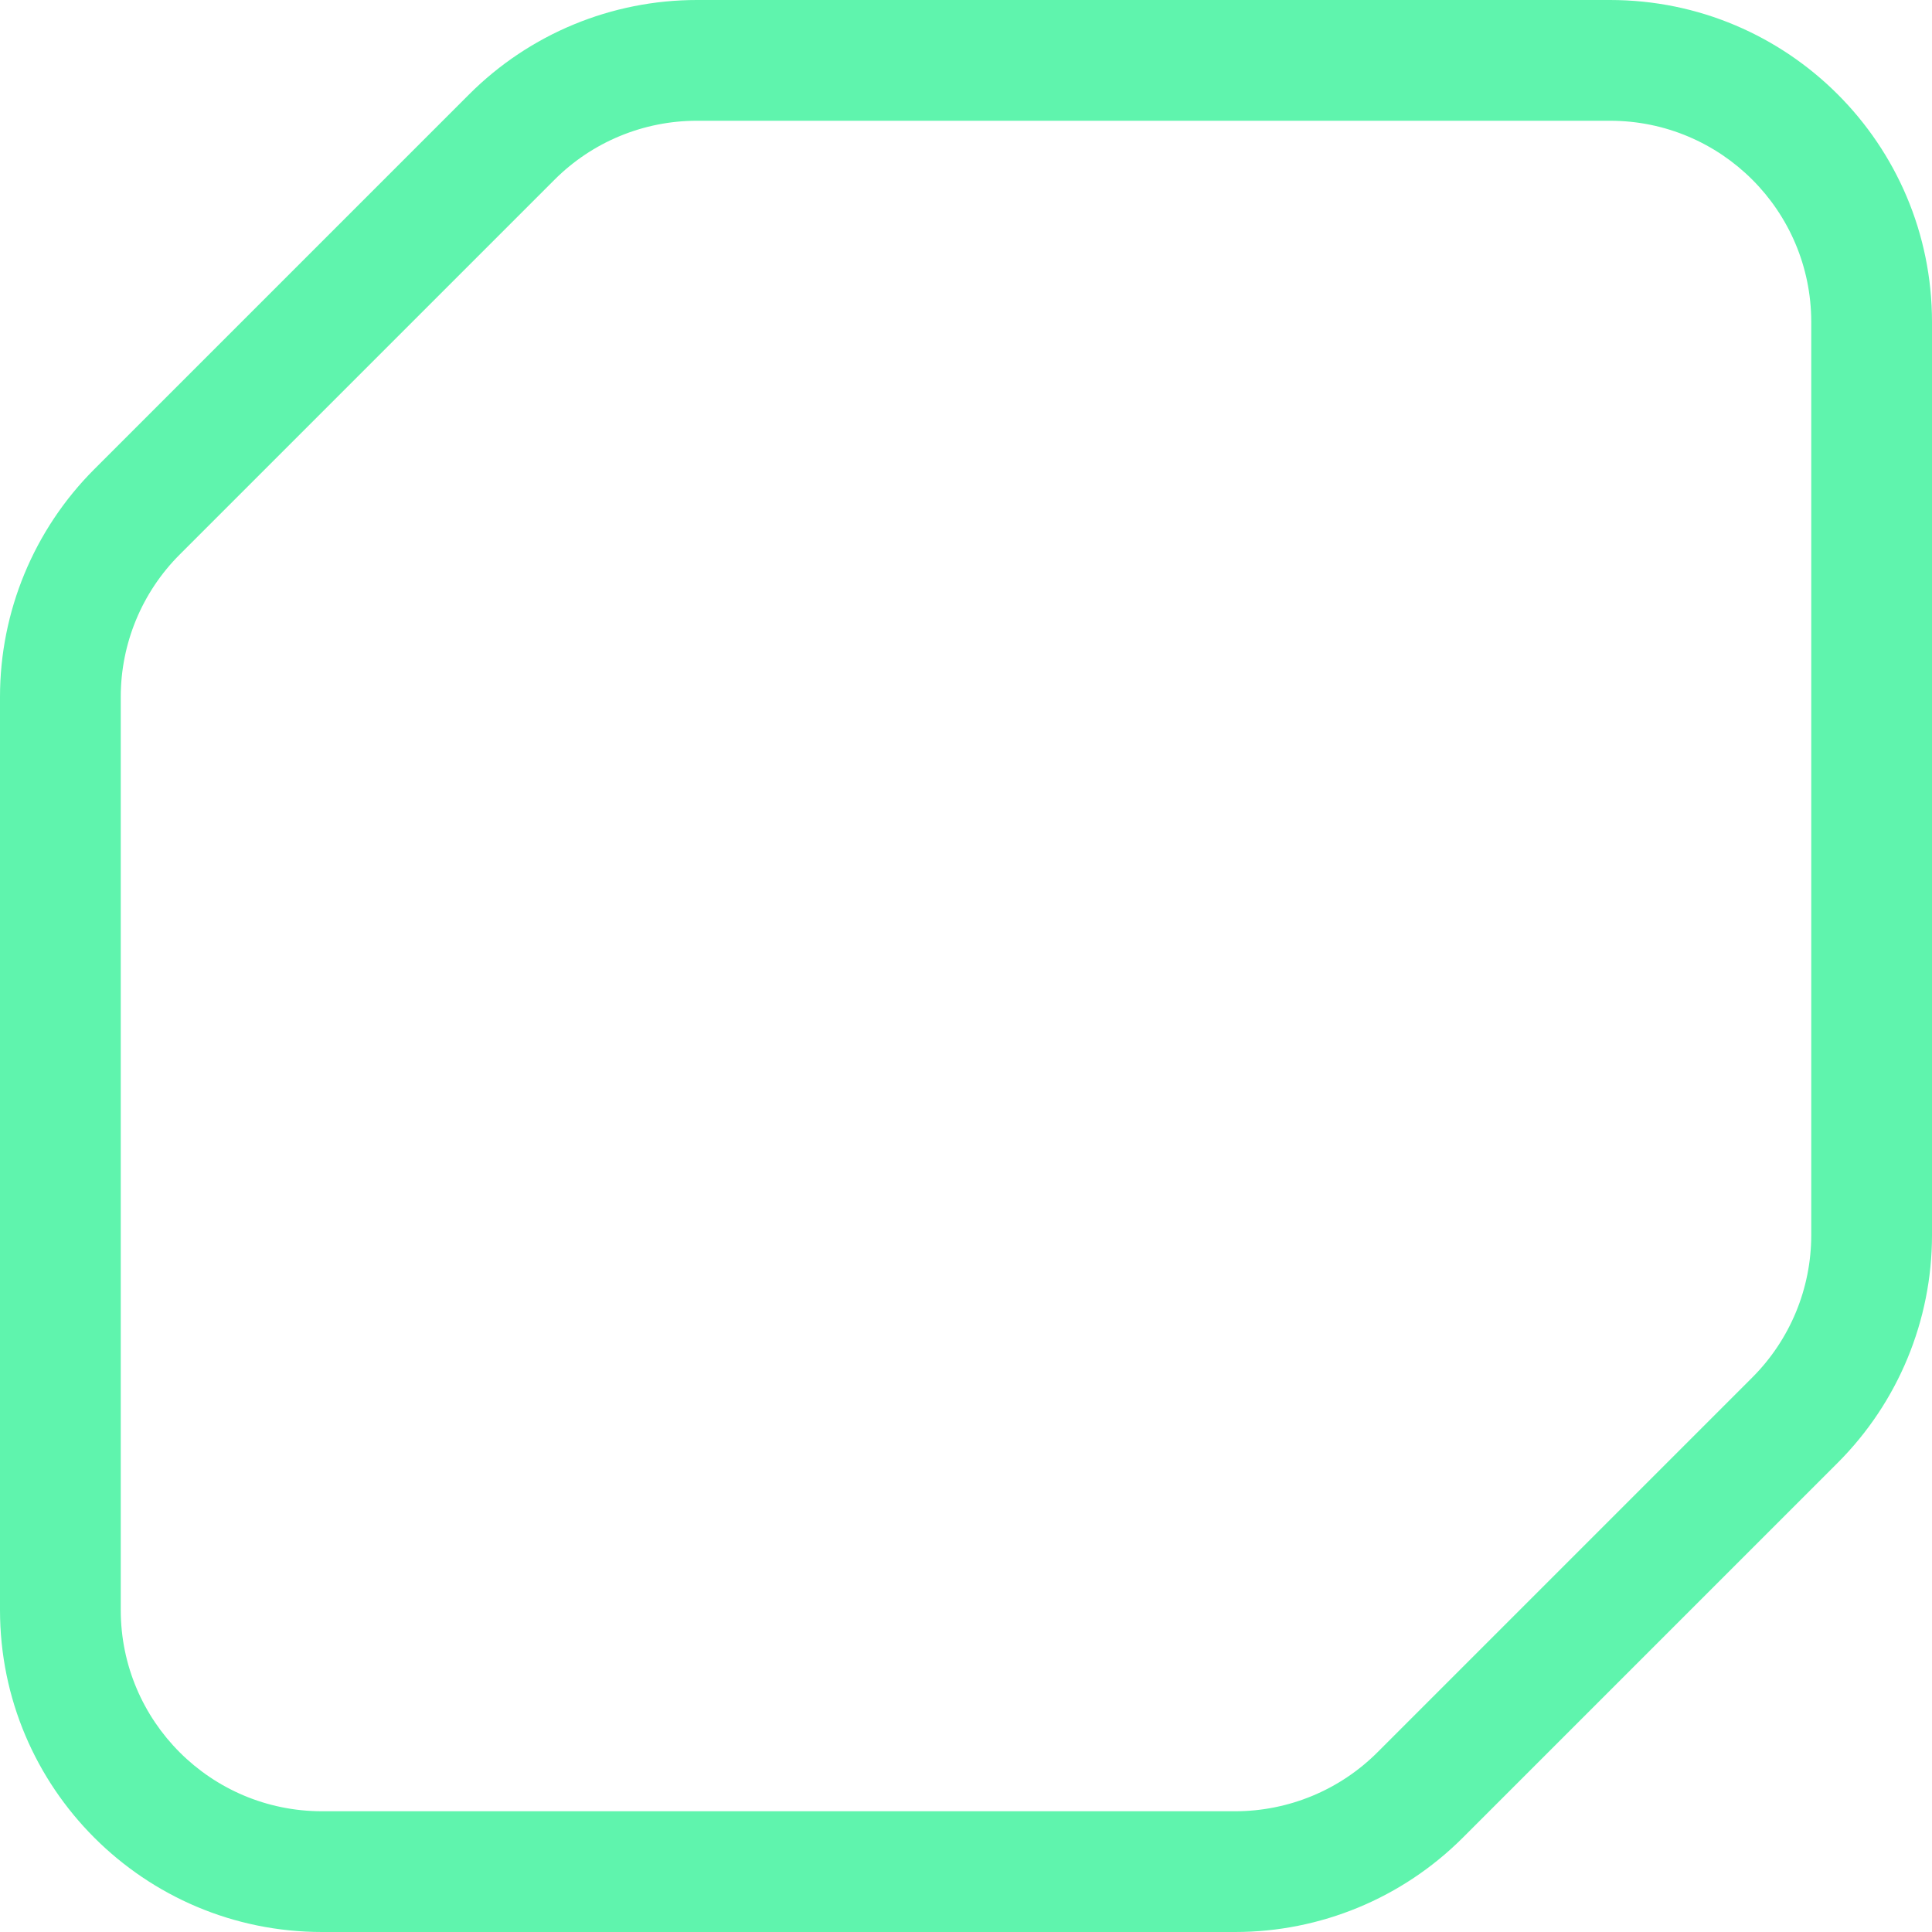
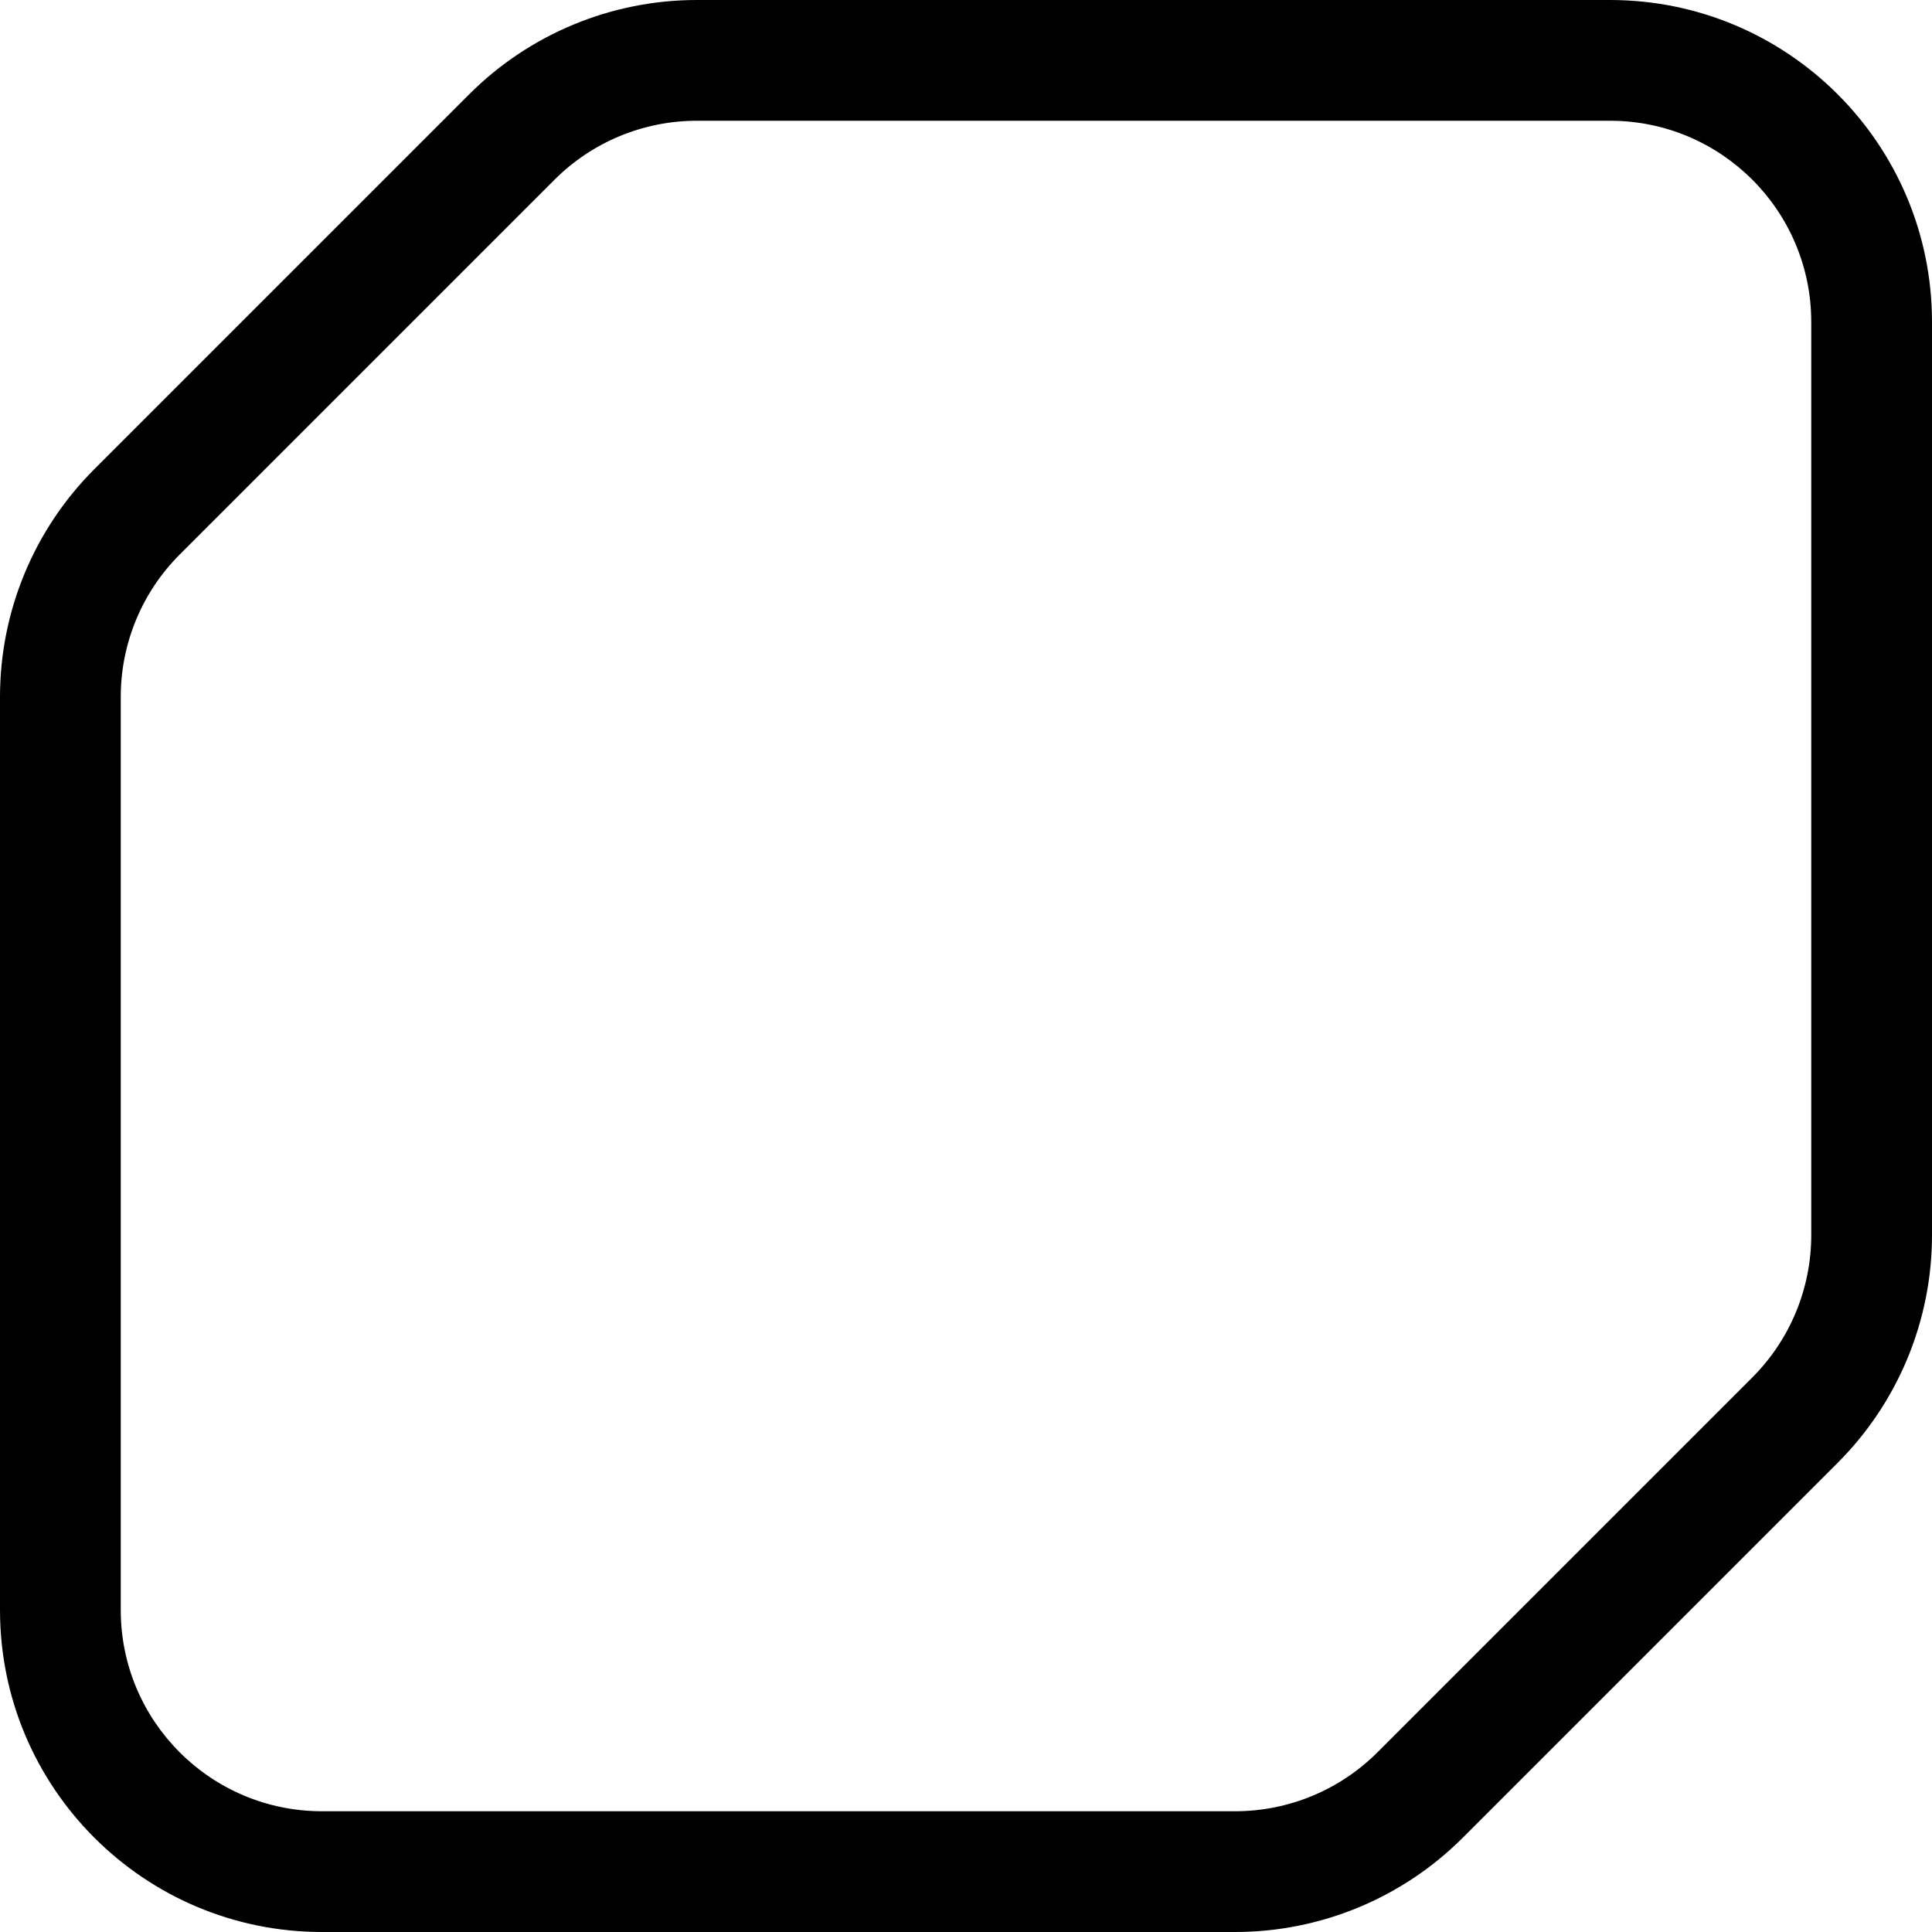
- <svg xmlns="http://www.w3.org/2000/svg" width="24" height="24" viewBox="0 0 24 24" fill="none">
-   <path fill-rule="evenodd" clip-rule="evenodd" d="M20 1.5H8.657C7.994 1.5 7.358 1.763 6.889 2.232L2.232 6.889C1.763 7.358 1.5 7.994 1.5 8.657V20C1.5 21.381 2.619 22.5 4 22.5H15.343C16.006 22.5 16.642 22.237 17.111 21.768L21.768 17.111C22.237 16.642 22.5 16.006 22.5 15.343V4C22.5 2.619 21.381 1.5 20 1.5ZM8.657 0H20C22.209 0 24 1.791 24 4V15.343C24 16.404 23.579 17.421 22.828 18.172L18.172 22.828C17.421 23.579 16.404 24 15.343 24H4C1.791 24 0 22.209 0 20V8.657C0 7.596 0.421 6.579 1.172 5.828L5.828 1.172C6.579 0.421 7.596 0 8.657 0Z" fill="#5FF4AD" />
+ <svg xmlns="http://www.w3.org/2000/svg" width="24" height="24" viewBox="0 0 24 24">
+   <path fill-rule="evenodd" clip-rule="evenodd" d="M20 1.5H8.657C7.994 1.5 7.358 1.763 6.889 2.232L2.232 6.889C1.763 7.358 1.5 7.994 1.5 8.657V20C1.5 21.381 2.619 22.5 4 22.5H15.343C16.006 22.5 16.642 22.237 17.111 21.768L21.768 17.111C22.237 16.642 22.5 16.006 22.5 15.343V4C22.5 2.619 21.381 1.5 20 1.5ZM8.657 0H20C22.209 0 24 1.791 24 4V15.343C24 16.404 23.579 17.421 22.828 18.172L18.172 22.828C17.421 23.579 16.404 24 15.343 24H4C1.791 24 0 22.209 0 20V8.657C0 7.596 0.421 6.579 1.172 5.828L5.828 1.172C6.579 0.421 7.596 0 8.657 0Z" />
</svg>
